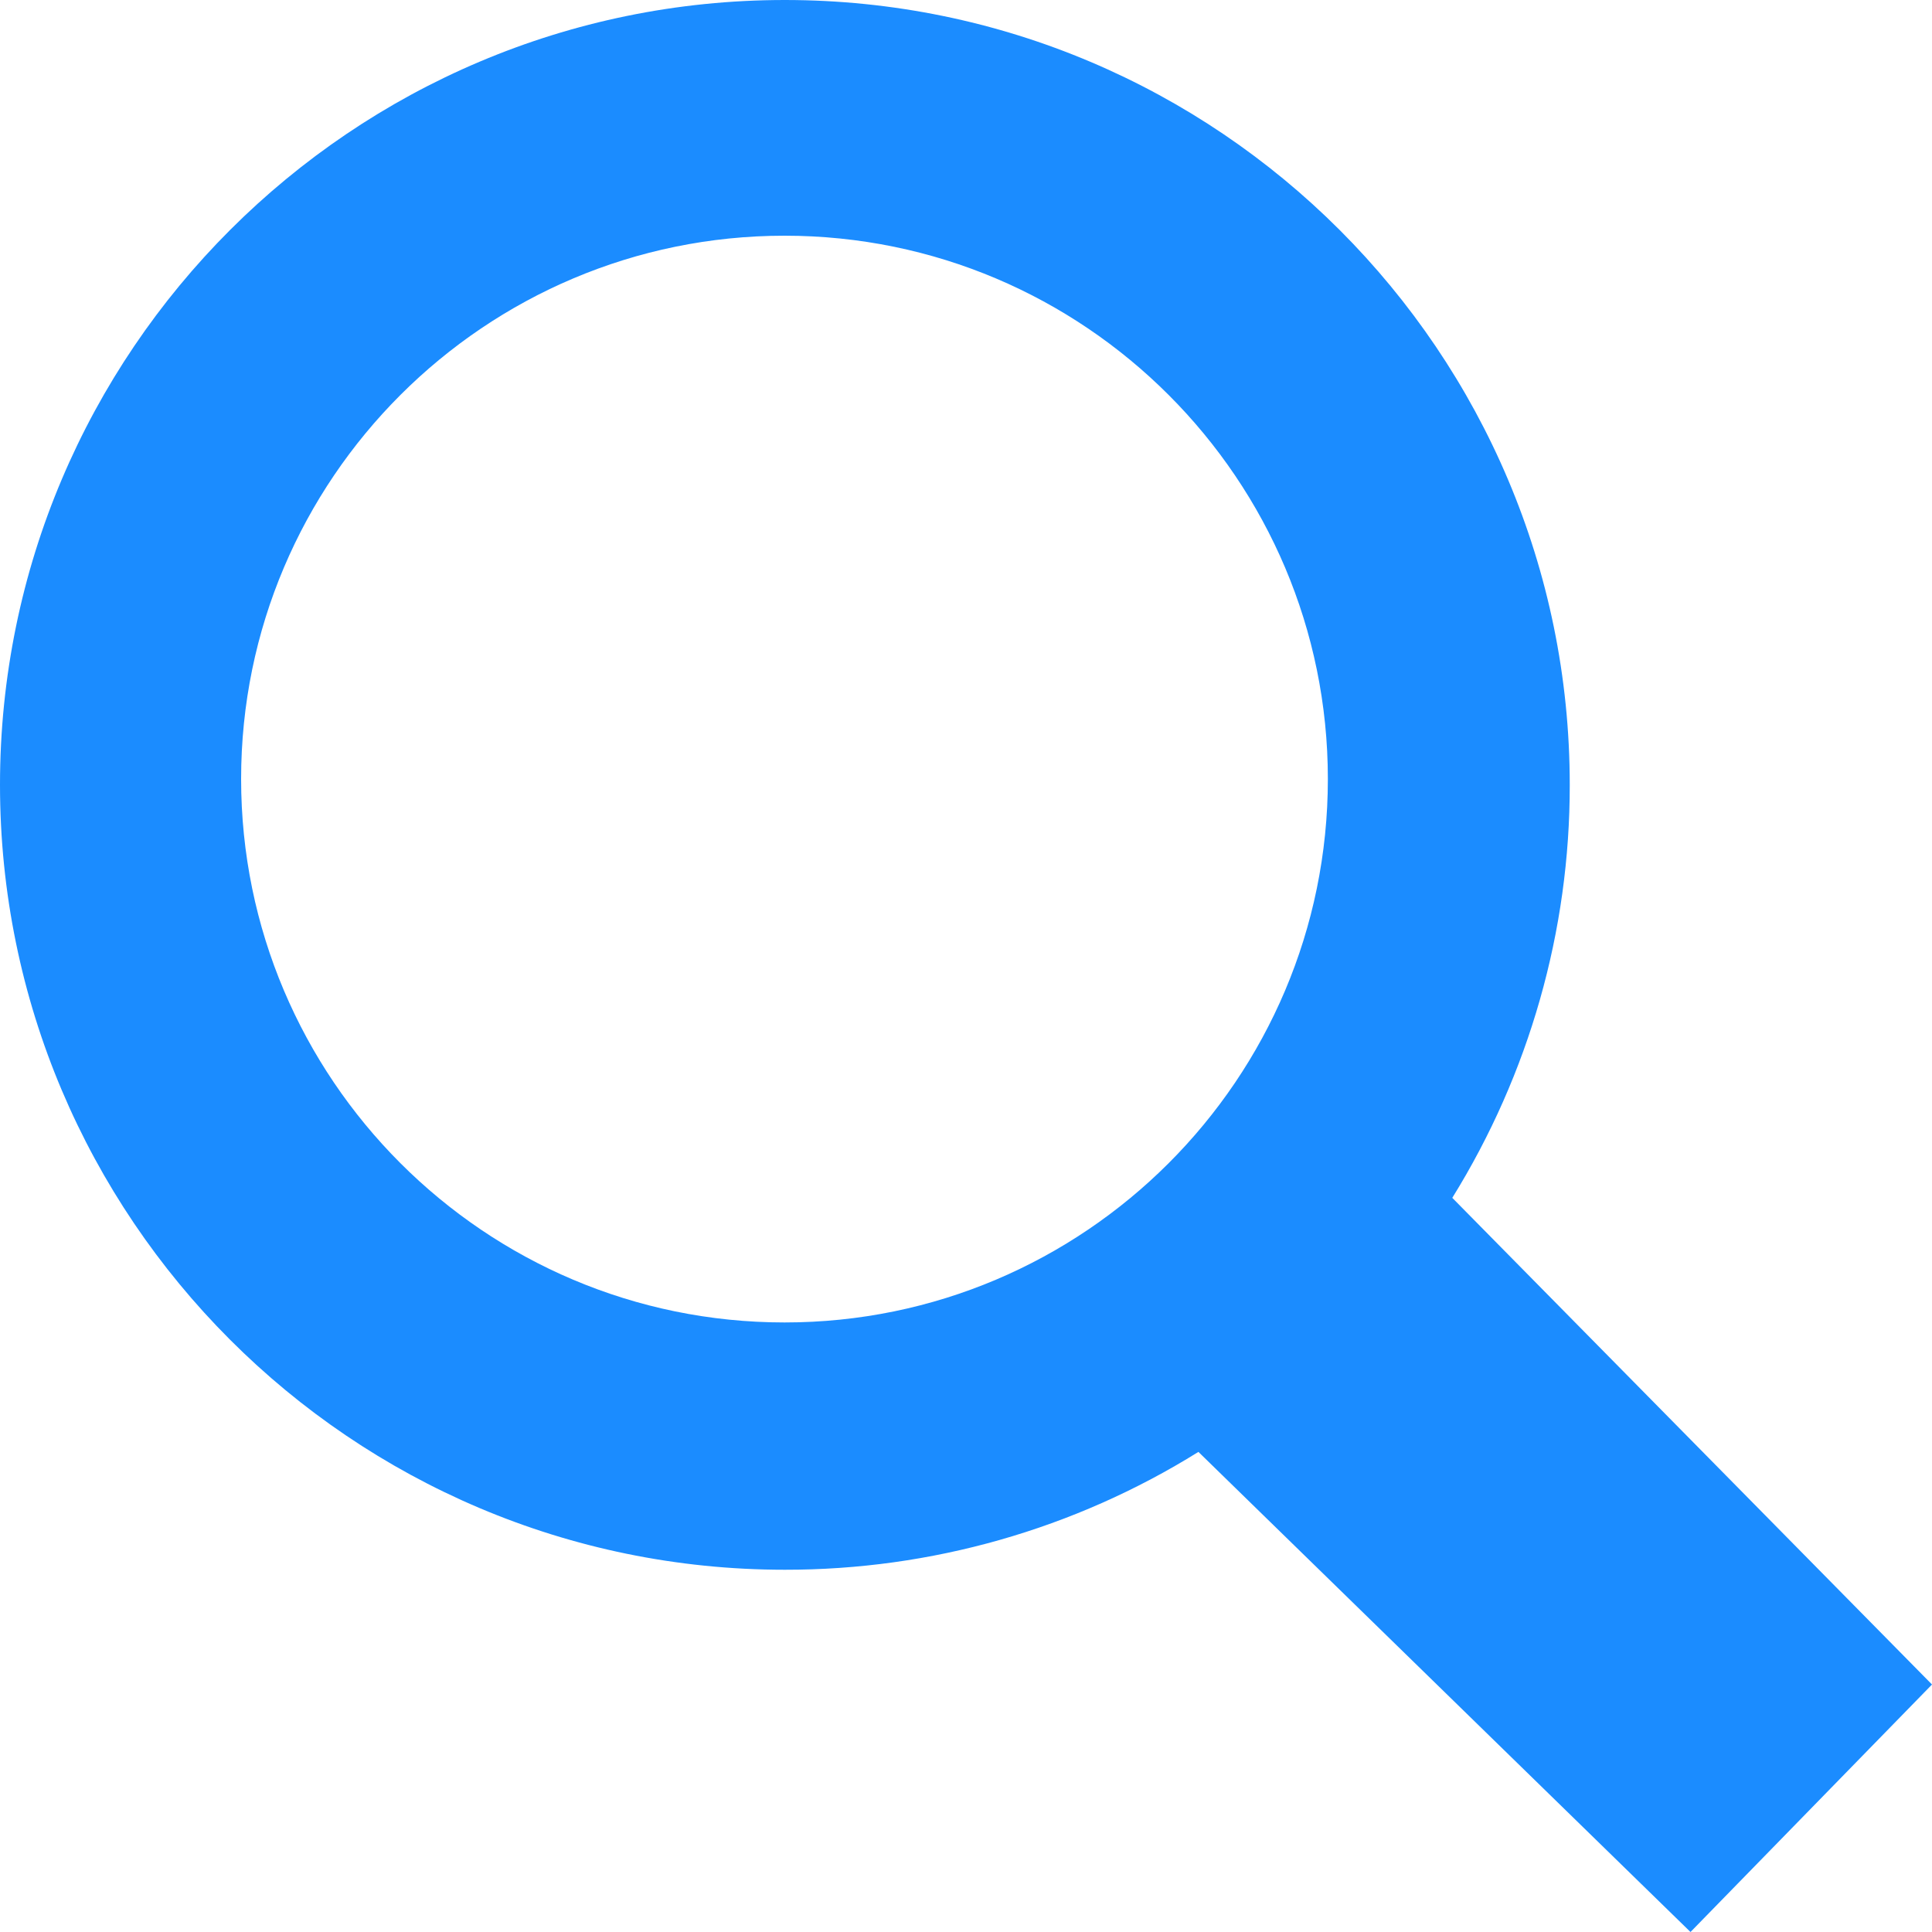
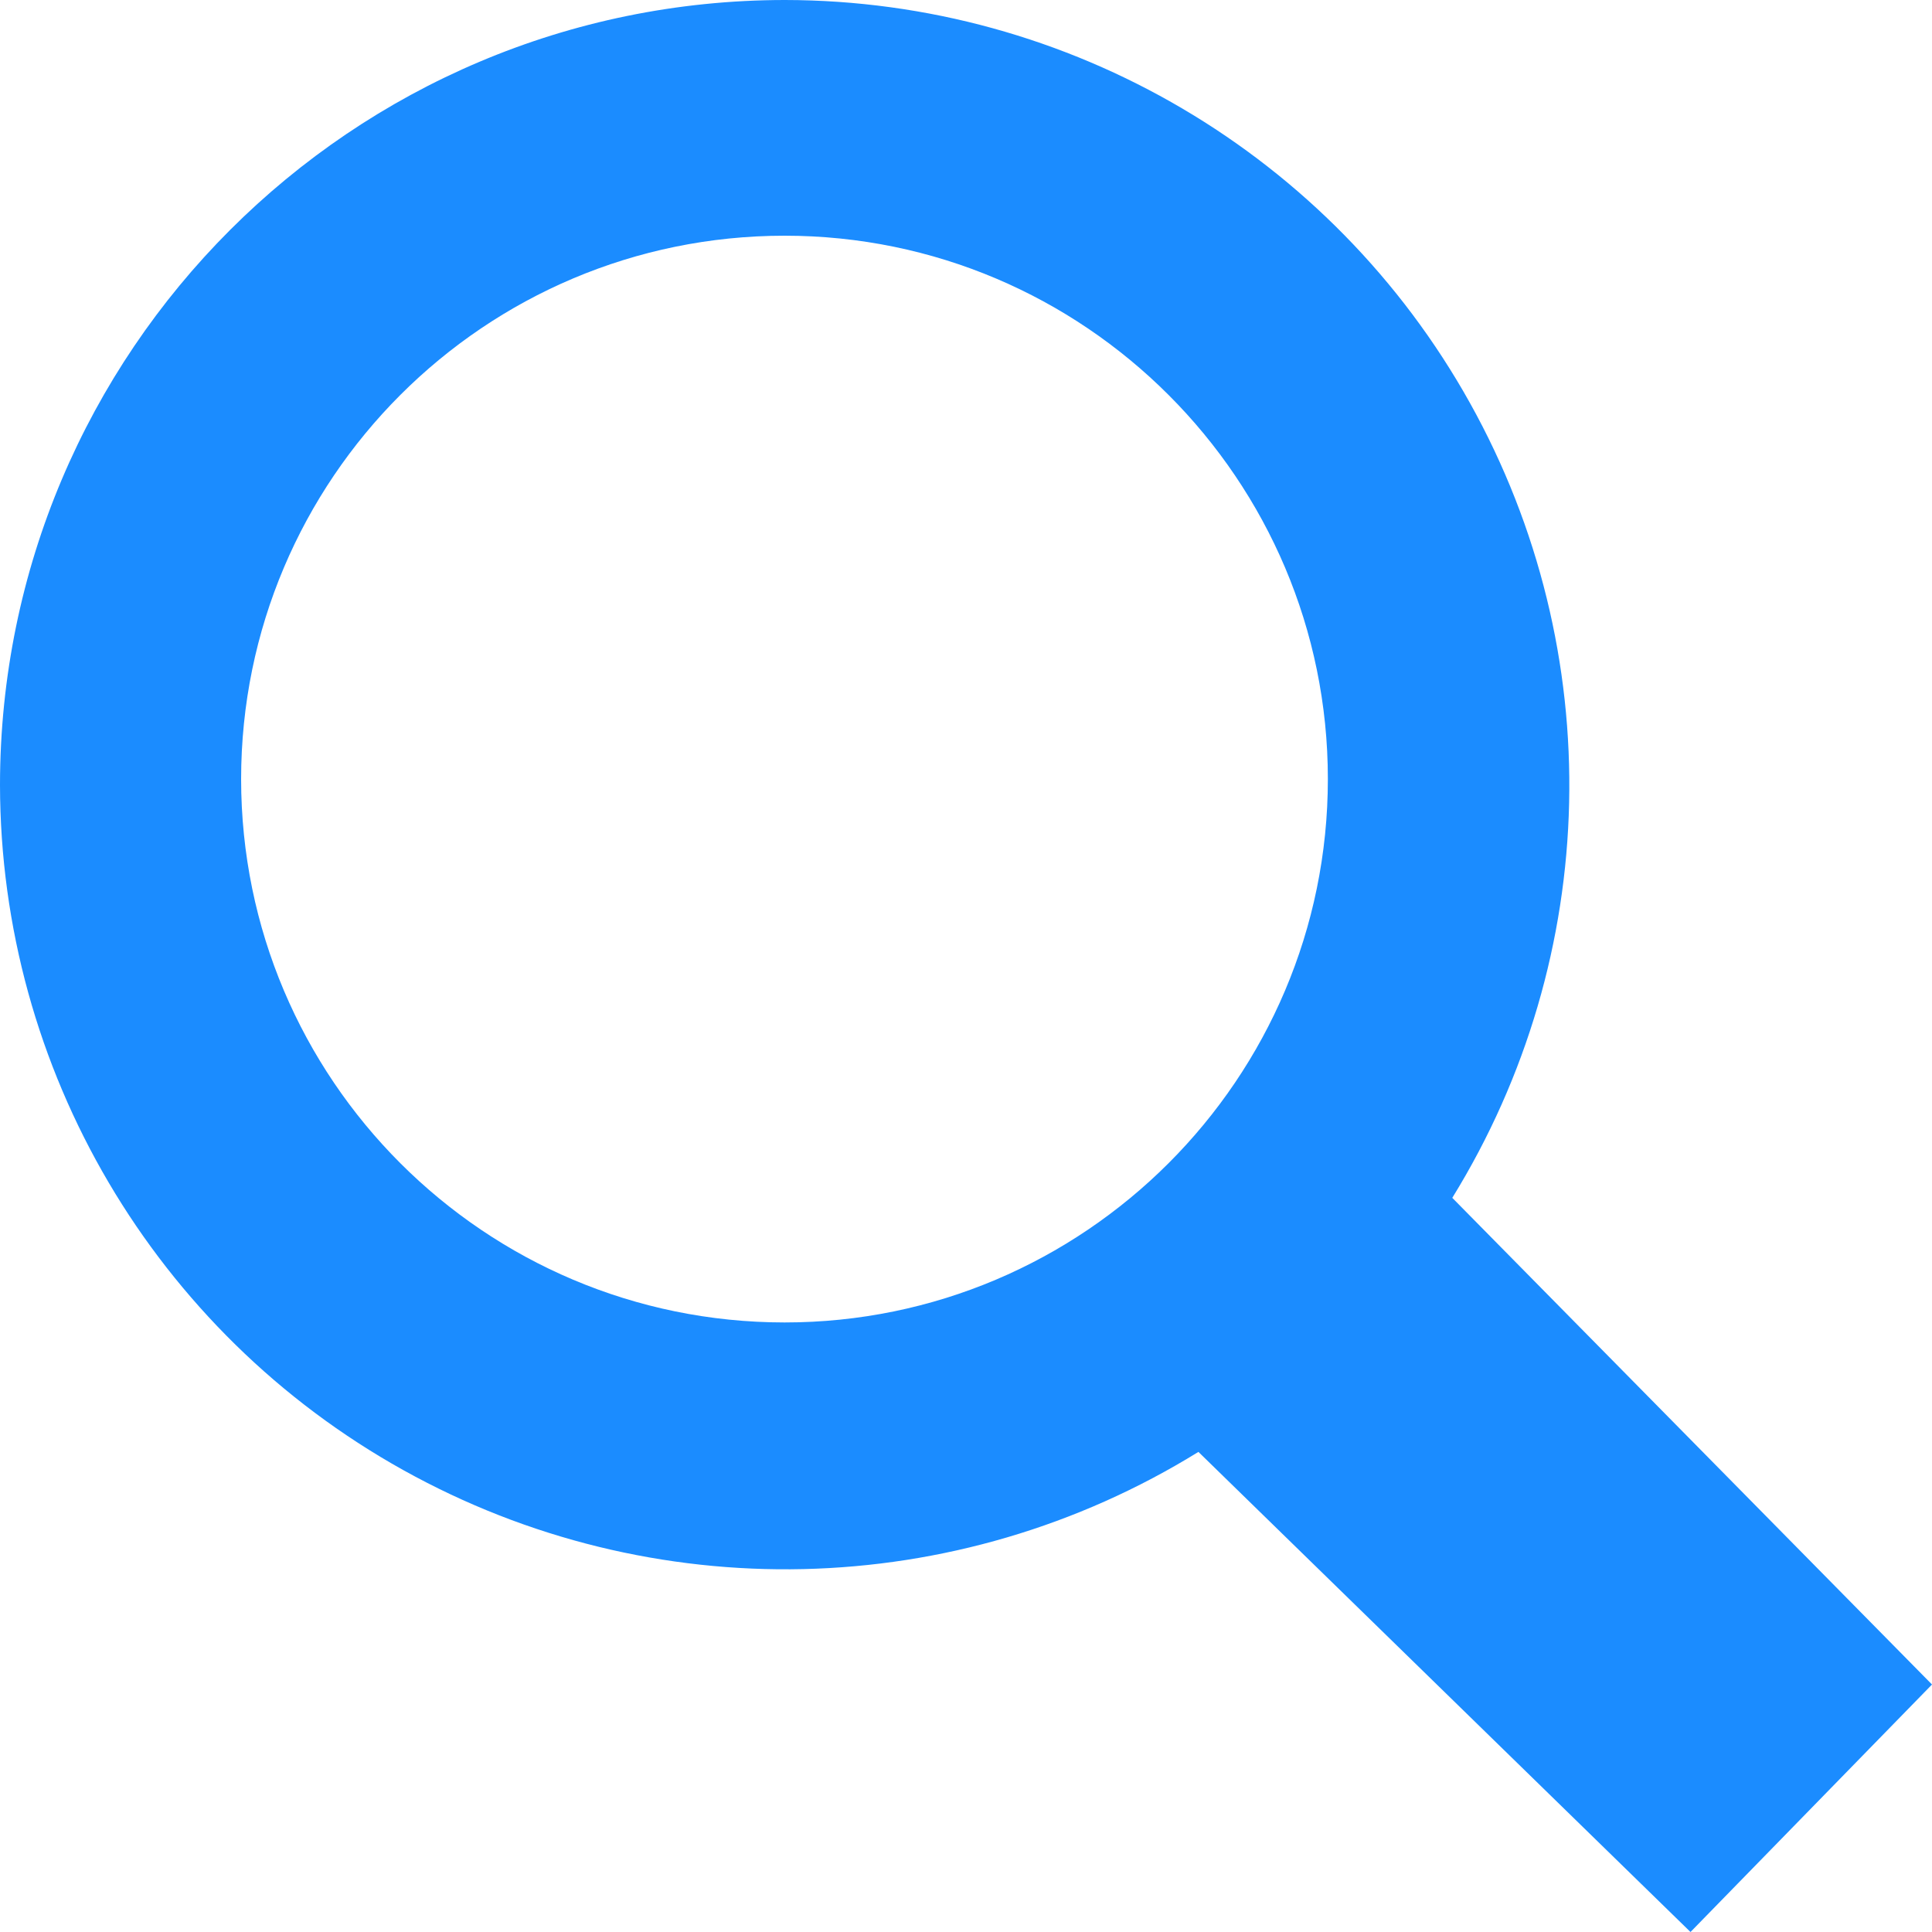
- <svg xmlns="http://www.w3.org/2000/svg" width="10" height="10" viewBox="0 0 10 10" fill="none">
-   <path fill-rule="evenodd" clip-rule="evenodd" d="M7.517 6.2L10 8.719L8.75 10L6.203 7.515C5.561 7.915 4.819 8.126 4.062 8.125C1.819 8.125 0 6.302 0 4.062C0 1.819 1.823 0 4.062 0C6.306 0 8.125 1.823 8.125 4.062C8.126 4.818 7.915 5.558 7.517 6.2ZM1.248 4.032C1.248 5.582 2.507 6.845 4.061 6.845C5.611 6.845 6.873 5.586 6.873 4.032C6.873 2.482 5.614 1.22 4.061 1.22C2.511 1.22 1.248 2.479 1.248 4.032Z" fill="#1B8CFF" />
+ <svg xmlns="http://www.w3.org/2000/svg" width="10" height="10" fill="none">
+   <path fill="#1B8CFF" fill-rule="evenodd" d="M7.517 6.2 10 8.719 8.75 10 6.203 7.515A4.065 4.065 0 0 1 0 4.063 4.065 4.065 0 0 1 4.063 0a4.065 4.065 0 0 1 3.454 6.2ZM1.248 4.032a2.814 2.814 0 0 0 2.813 2.813c1.55 0 2.812-1.26 2.812-2.813 0-1.55-1.26-2.812-2.812-2.812a2.814 2.814 0 0 0-2.813 2.813Z" clip-rule="evenodd" />
</svg>
